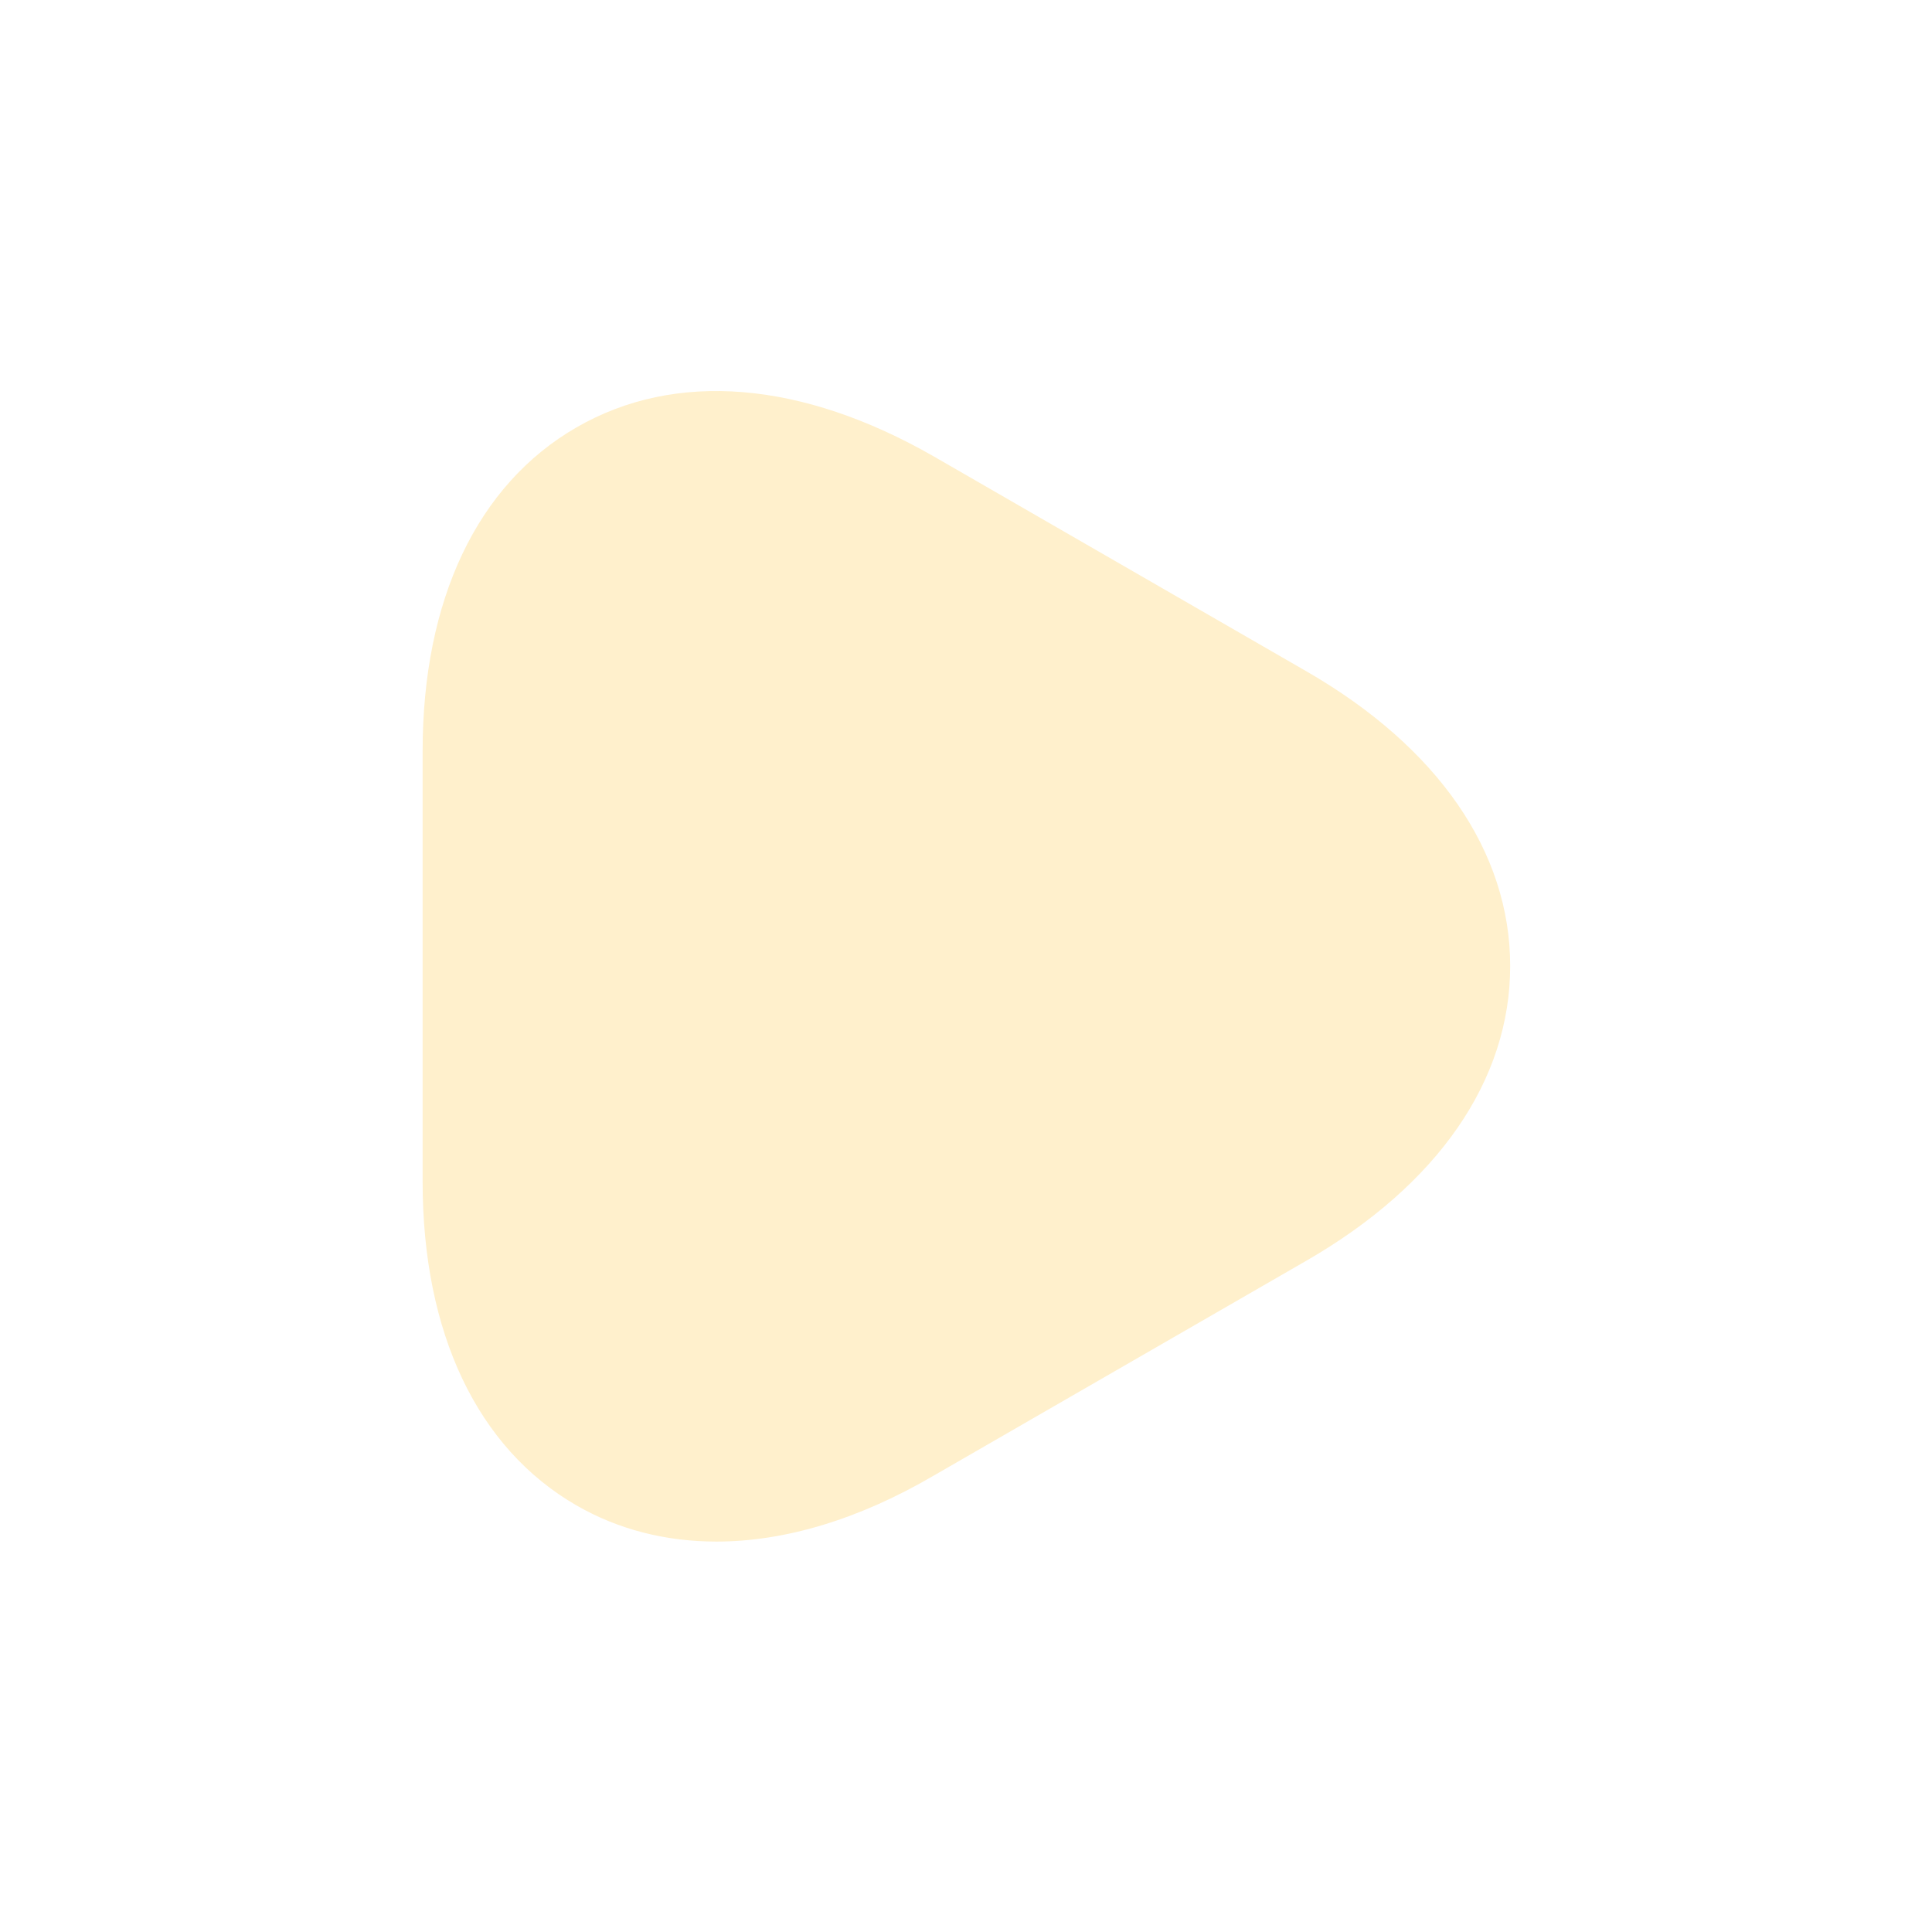
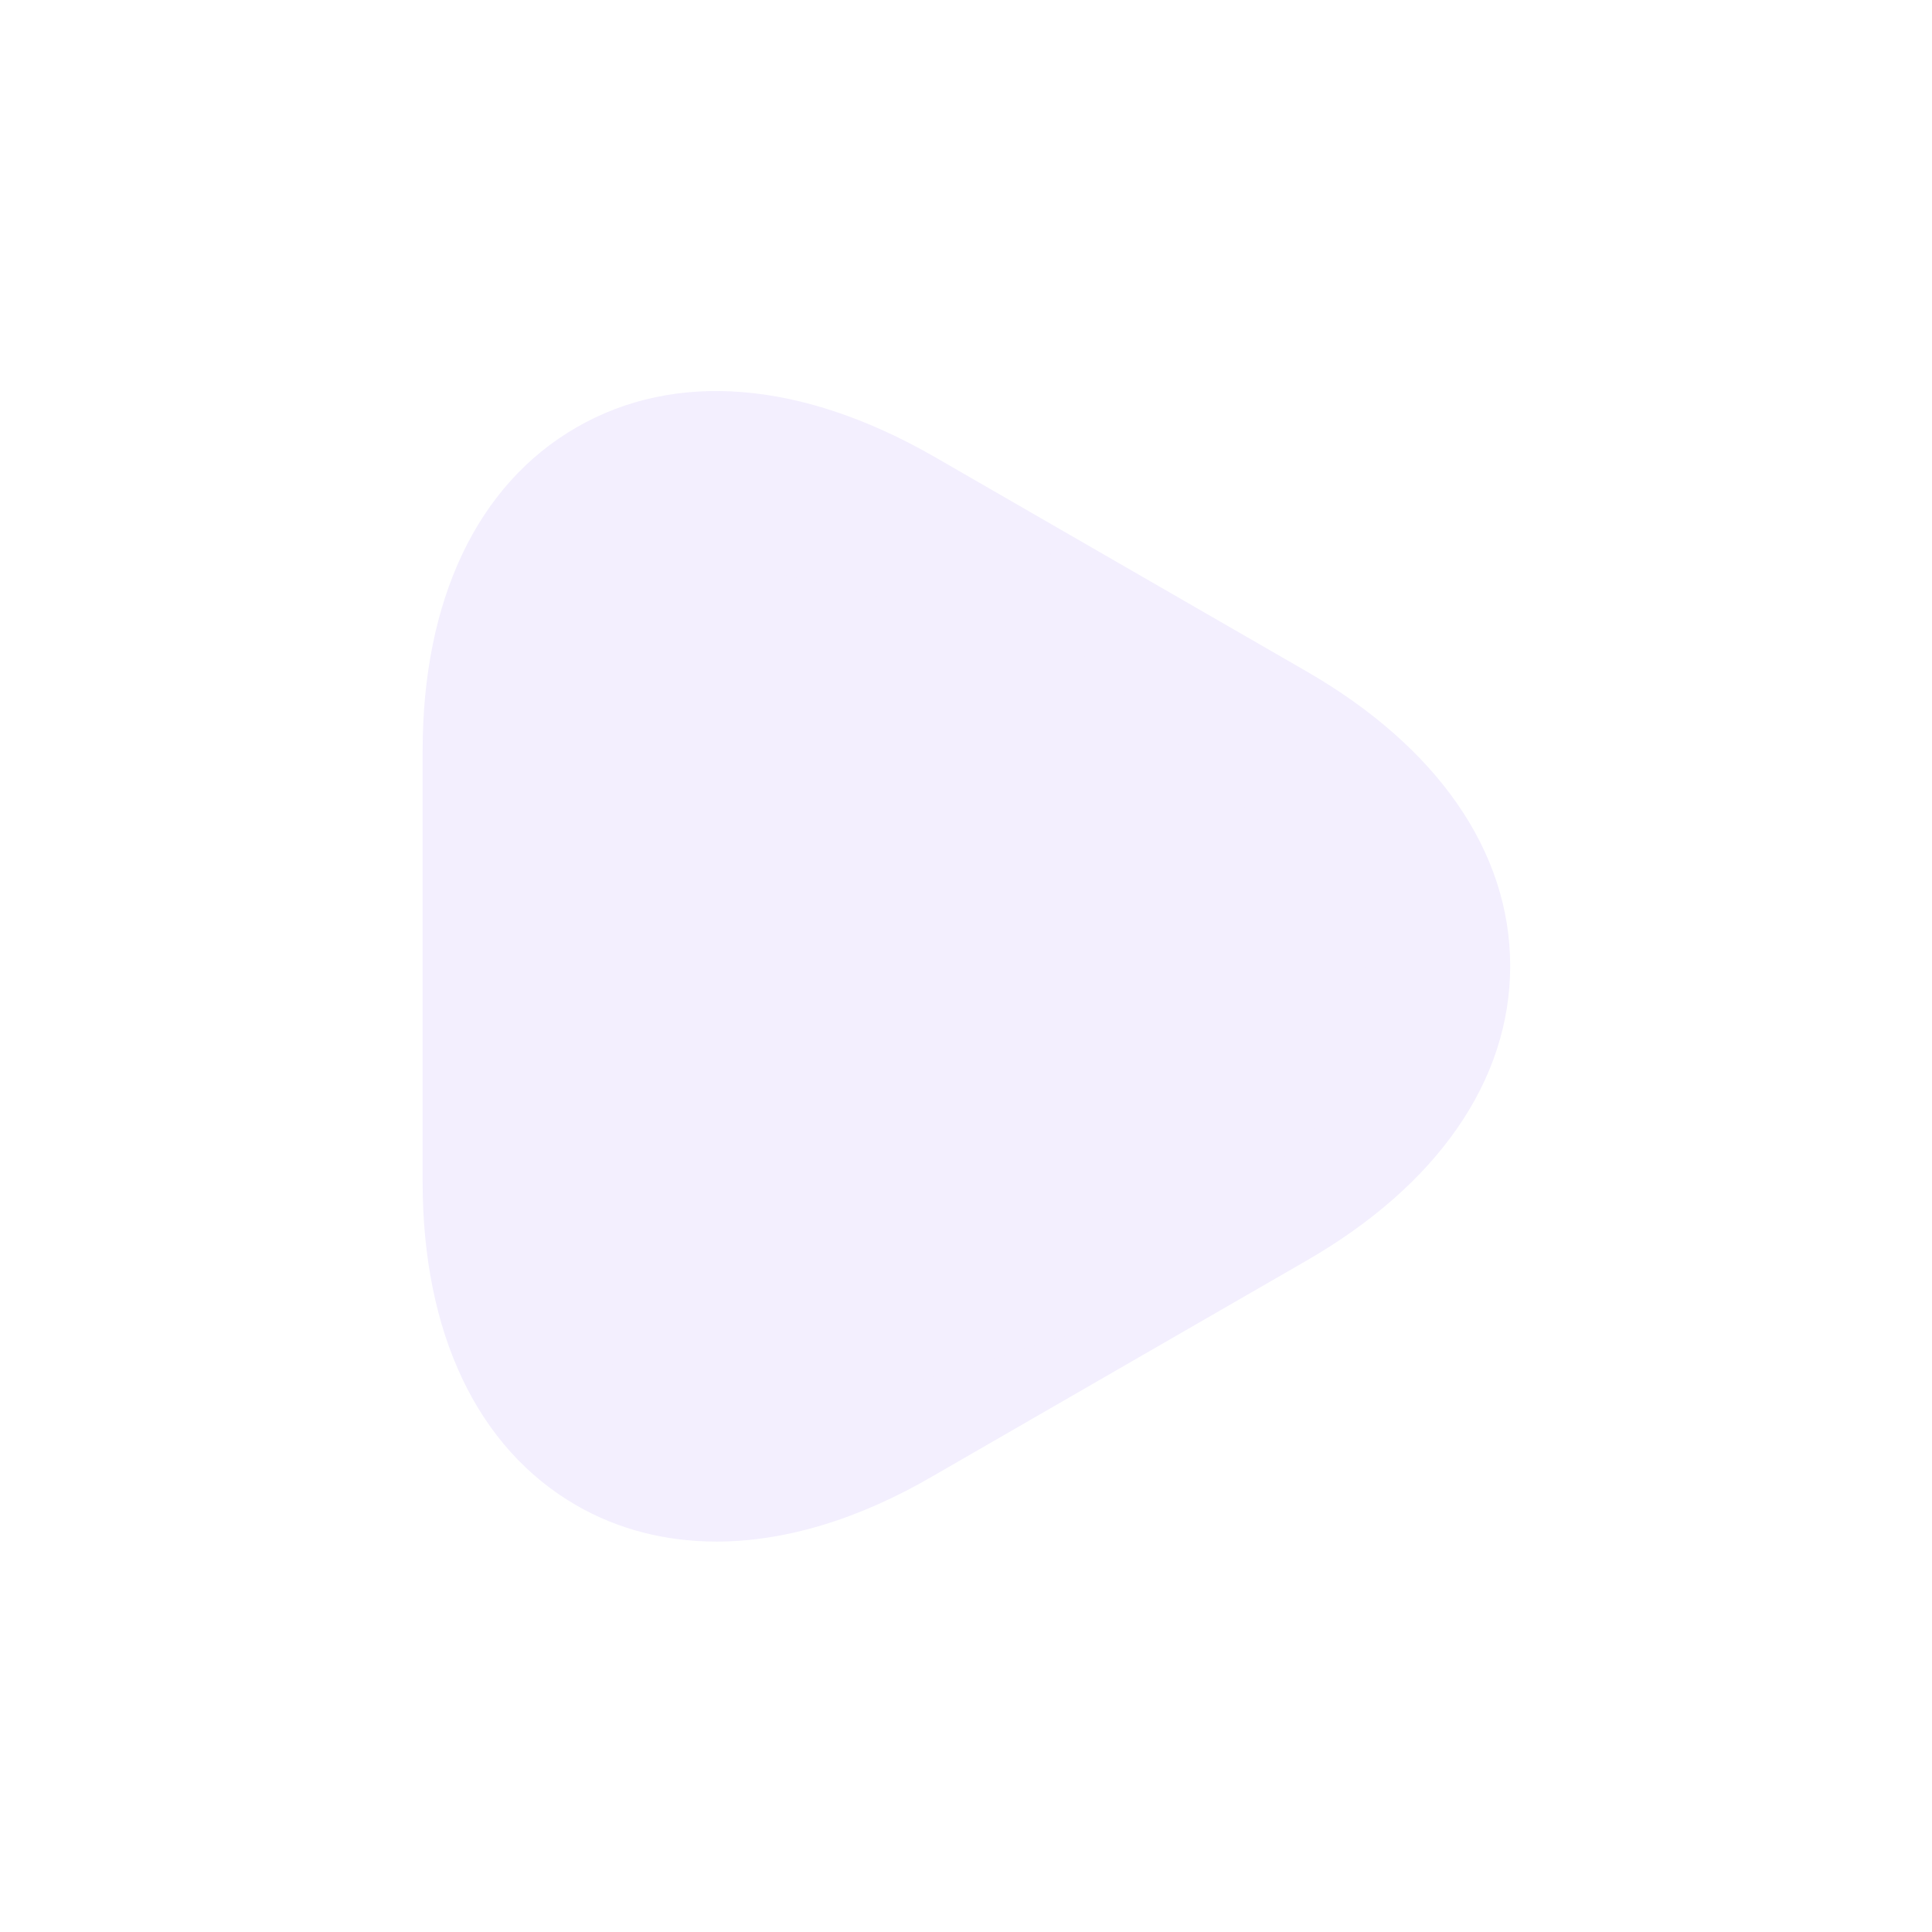
<svg xmlns="http://www.w3.org/2000/svg" width="24" height="24" viewBox="0 0 24 24" fill="none">
-   <path d="M8.9 19.15C8.27 19.15 7.68 19 7.16 18.7C5.93 17.99 5.25 16.56 5.25 14.68V9.33C5.25 7.45 5.93 6.02 7.16 5.31C8.39 4.6 9.96 4.73 11.6 5.67L16.23 8.34C17.86 9.28 18.76 10.58 18.76 12C18.76 13.42 17.86 14.72 16.23 15.66L11.6 18.33C10.66 18.88 9.74 19.15 8.9 19.15ZM8.9 6.36C8.53 6.36 8.19 6.44 7.9 6.61C7.16 7.04 6.75 8 6.75 9.33V14.67C6.75 15.99 7.16 16.96 7.91 17.39C8.66 17.82 9.7 17.69 10.85 17.03L15.48 14.36C16.63 13.7 17.26 12.86 17.26 12C17.26 11.14 16.63 10.3 15.48 9.64L10.85 6.97C10.14 6.56 9.48 6.36 8.9 6.36Z" fill="#fff0cc" />
-   <path d="M7 7.257V16.646C7 17.319 7.651 17.8 8.294 17.602L13.276 16.069C13.424 16.023 13.558 15.945 13.67 15.839L17.231 12.467C17.648 12.072 17.648 11.407 17.229 11.013L13.697 7.686C13.568 7.564 13.409 7.479 13.236 7.439L8.225 6.283C7.598 6.138 7 6.614 7 7.257Z" fill="#fff0cc" stroke="#fff0cc" />
+   <path d="M8.9 19.15C8.27 19.15 7.68 19 7.16 18.7C5.93 17.99 5.25 16.56 5.25 14.68V9.33C5.25 7.45 5.93 6.02 7.16 5.31C8.39 4.6 9.96 4.73 11.6 5.67L16.23 8.34C17.86 9.28 18.76 10.58 18.76 12C18.76 13.42 17.86 14.72 16.23 15.66L11.6 18.33C10.66 18.88 9.74 19.15 8.9 19.15ZM8.9 6.36C8.53 6.36 8.19 6.44 7.9 6.61C7.16 7.04 6.75 8 6.75 9.33V14.67C6.75 15.99 7.16 16.96 7.91 17.39C8.66 17.82 9.7 17.69 10.85 17.03L15.48 14.36C16.63 13.7 17.26 12.86 17.26 12C17.26 11.14 16.63 10.3 15.48 9.64L10.85 6.97C10.14 6.56 9.48 6.36 8.9 6.36Z" fill="#F3EFFE" />
+   <path d="M7 7.257V16.646C7 17.319 7.651 17.8 8.294 17.602L13.276 16.069C13.424 16.023 13.558 15.945 13.67 15.839L17.231 12.467C17.648 12.072 17.648 11.407 17.229 11.013L13.697 7.686C13.568 7.564 13.409 7.479 13.236 7.439L8.225 6.283C7.598 6.138 7 6.614 7 7.257Z" fill="#F3EFFE" stroke="#F3EFFE" />
</svg>
